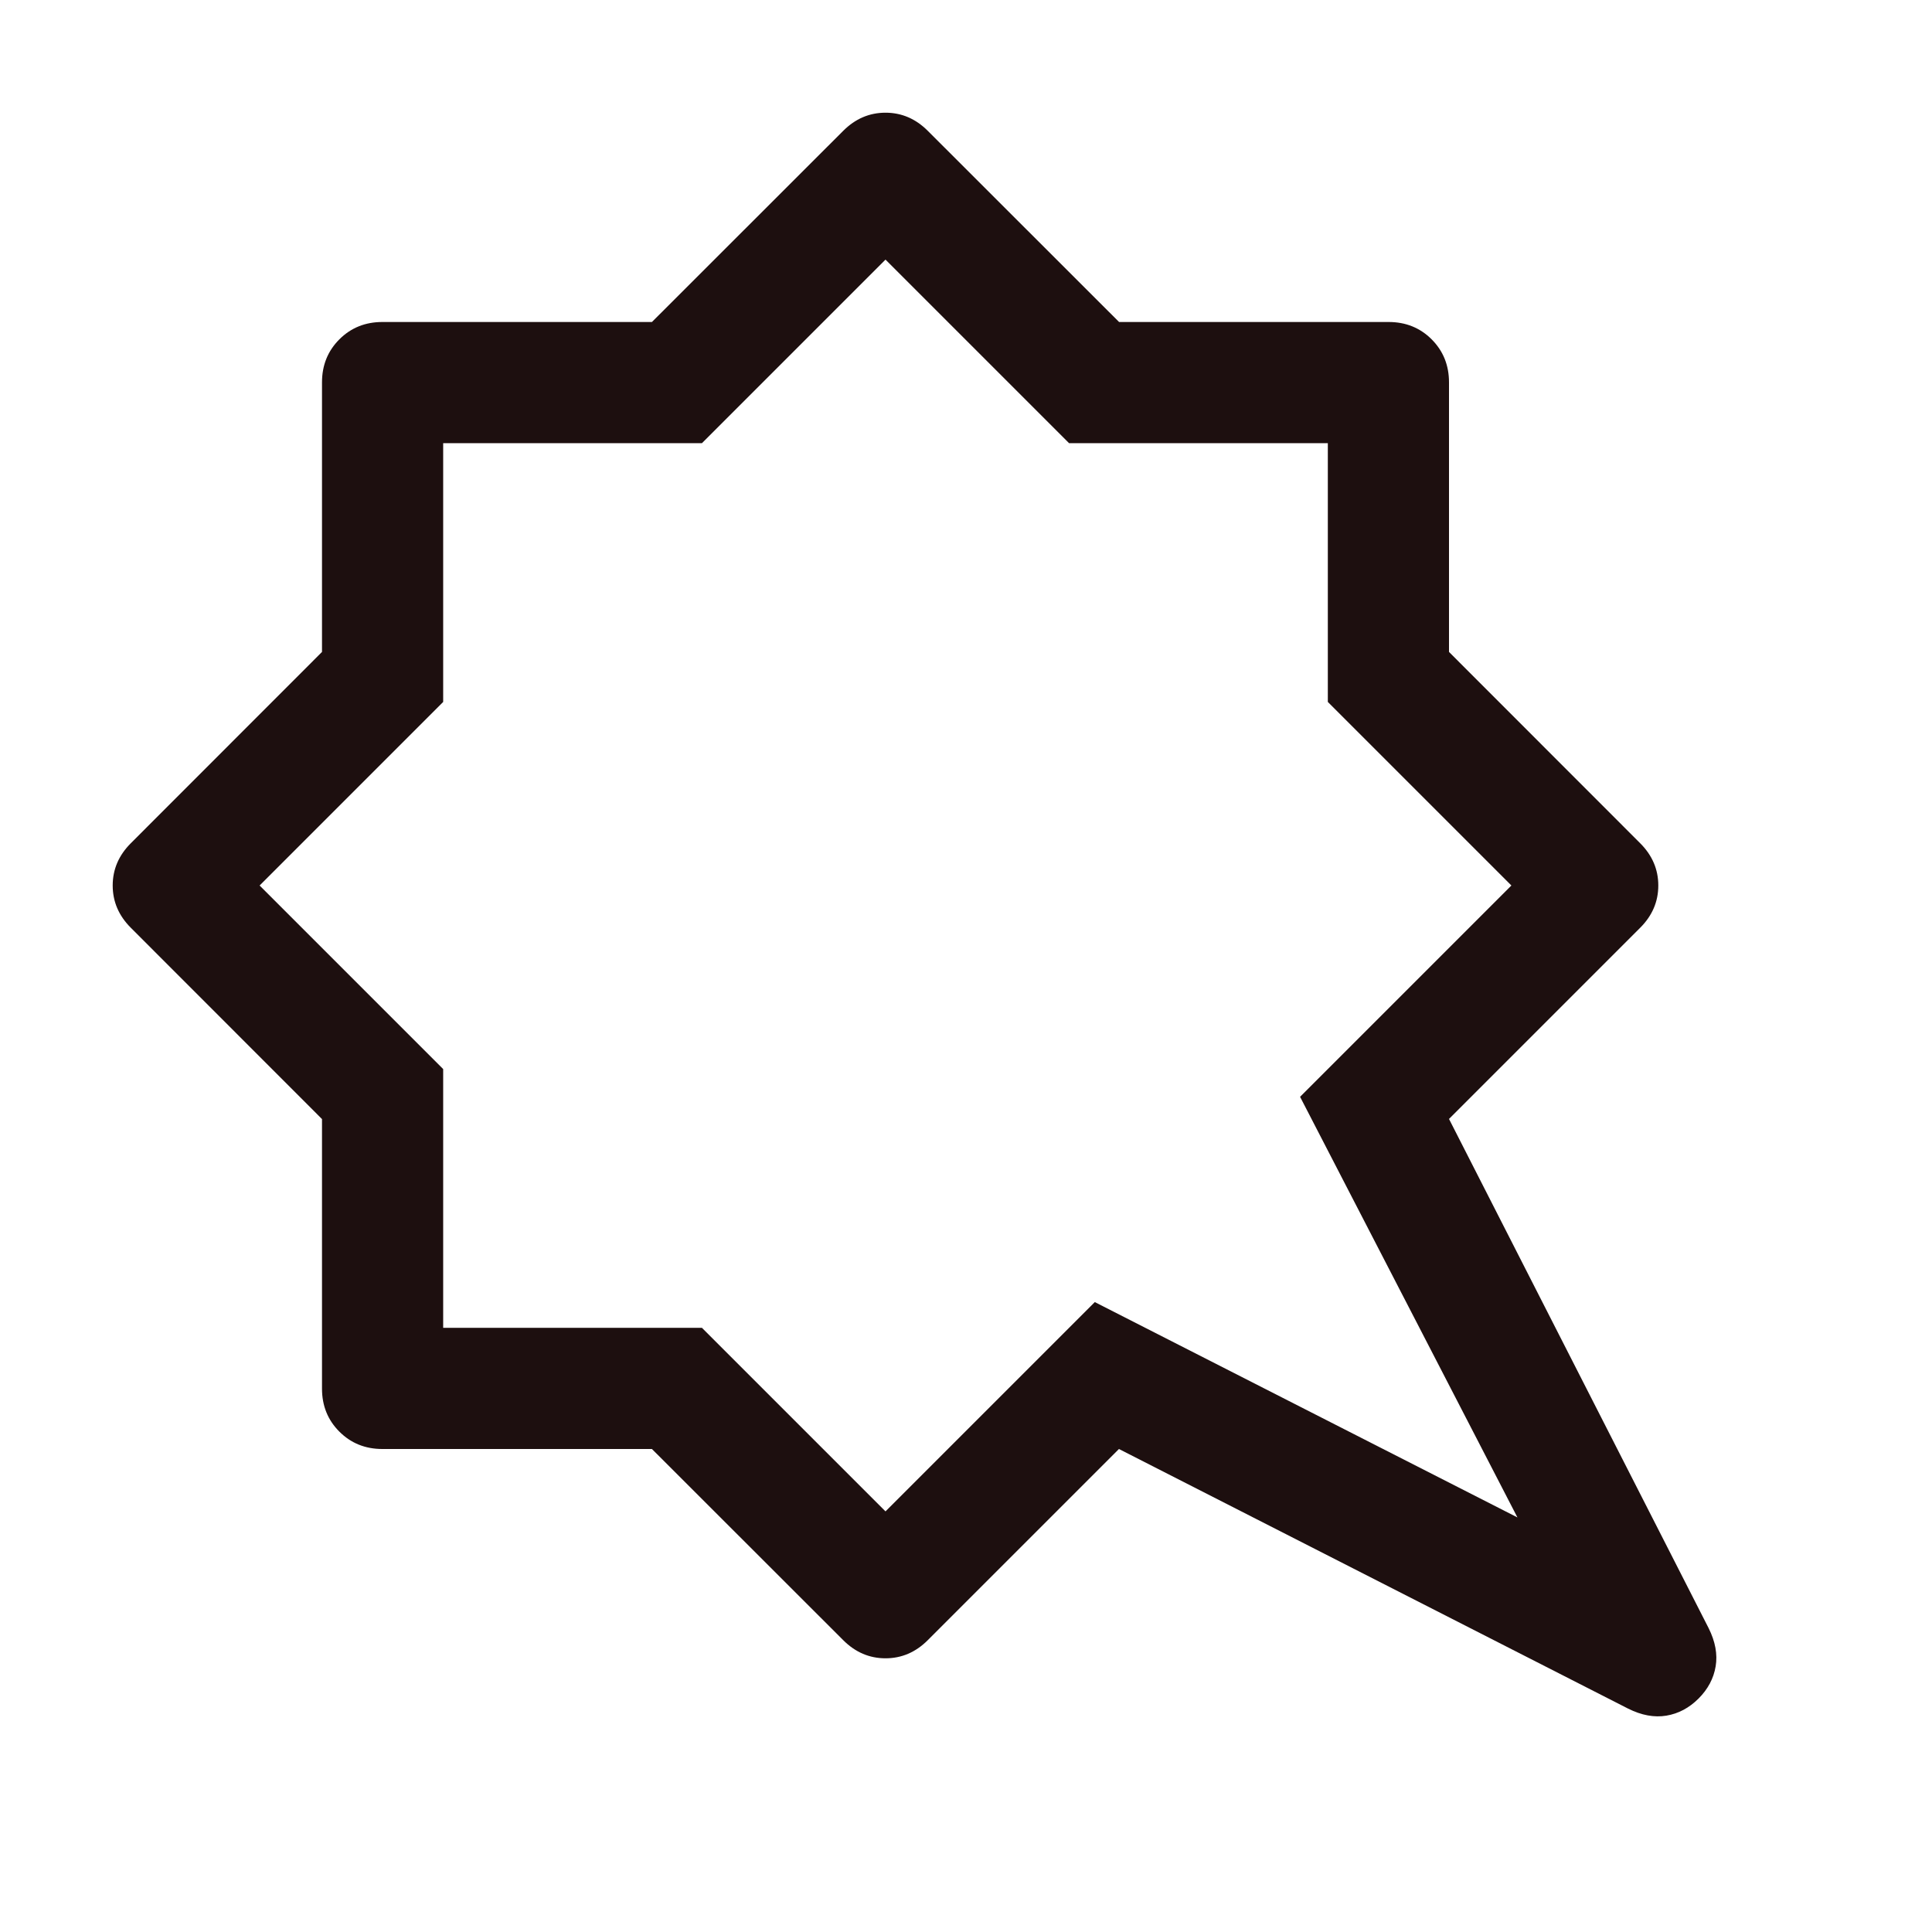
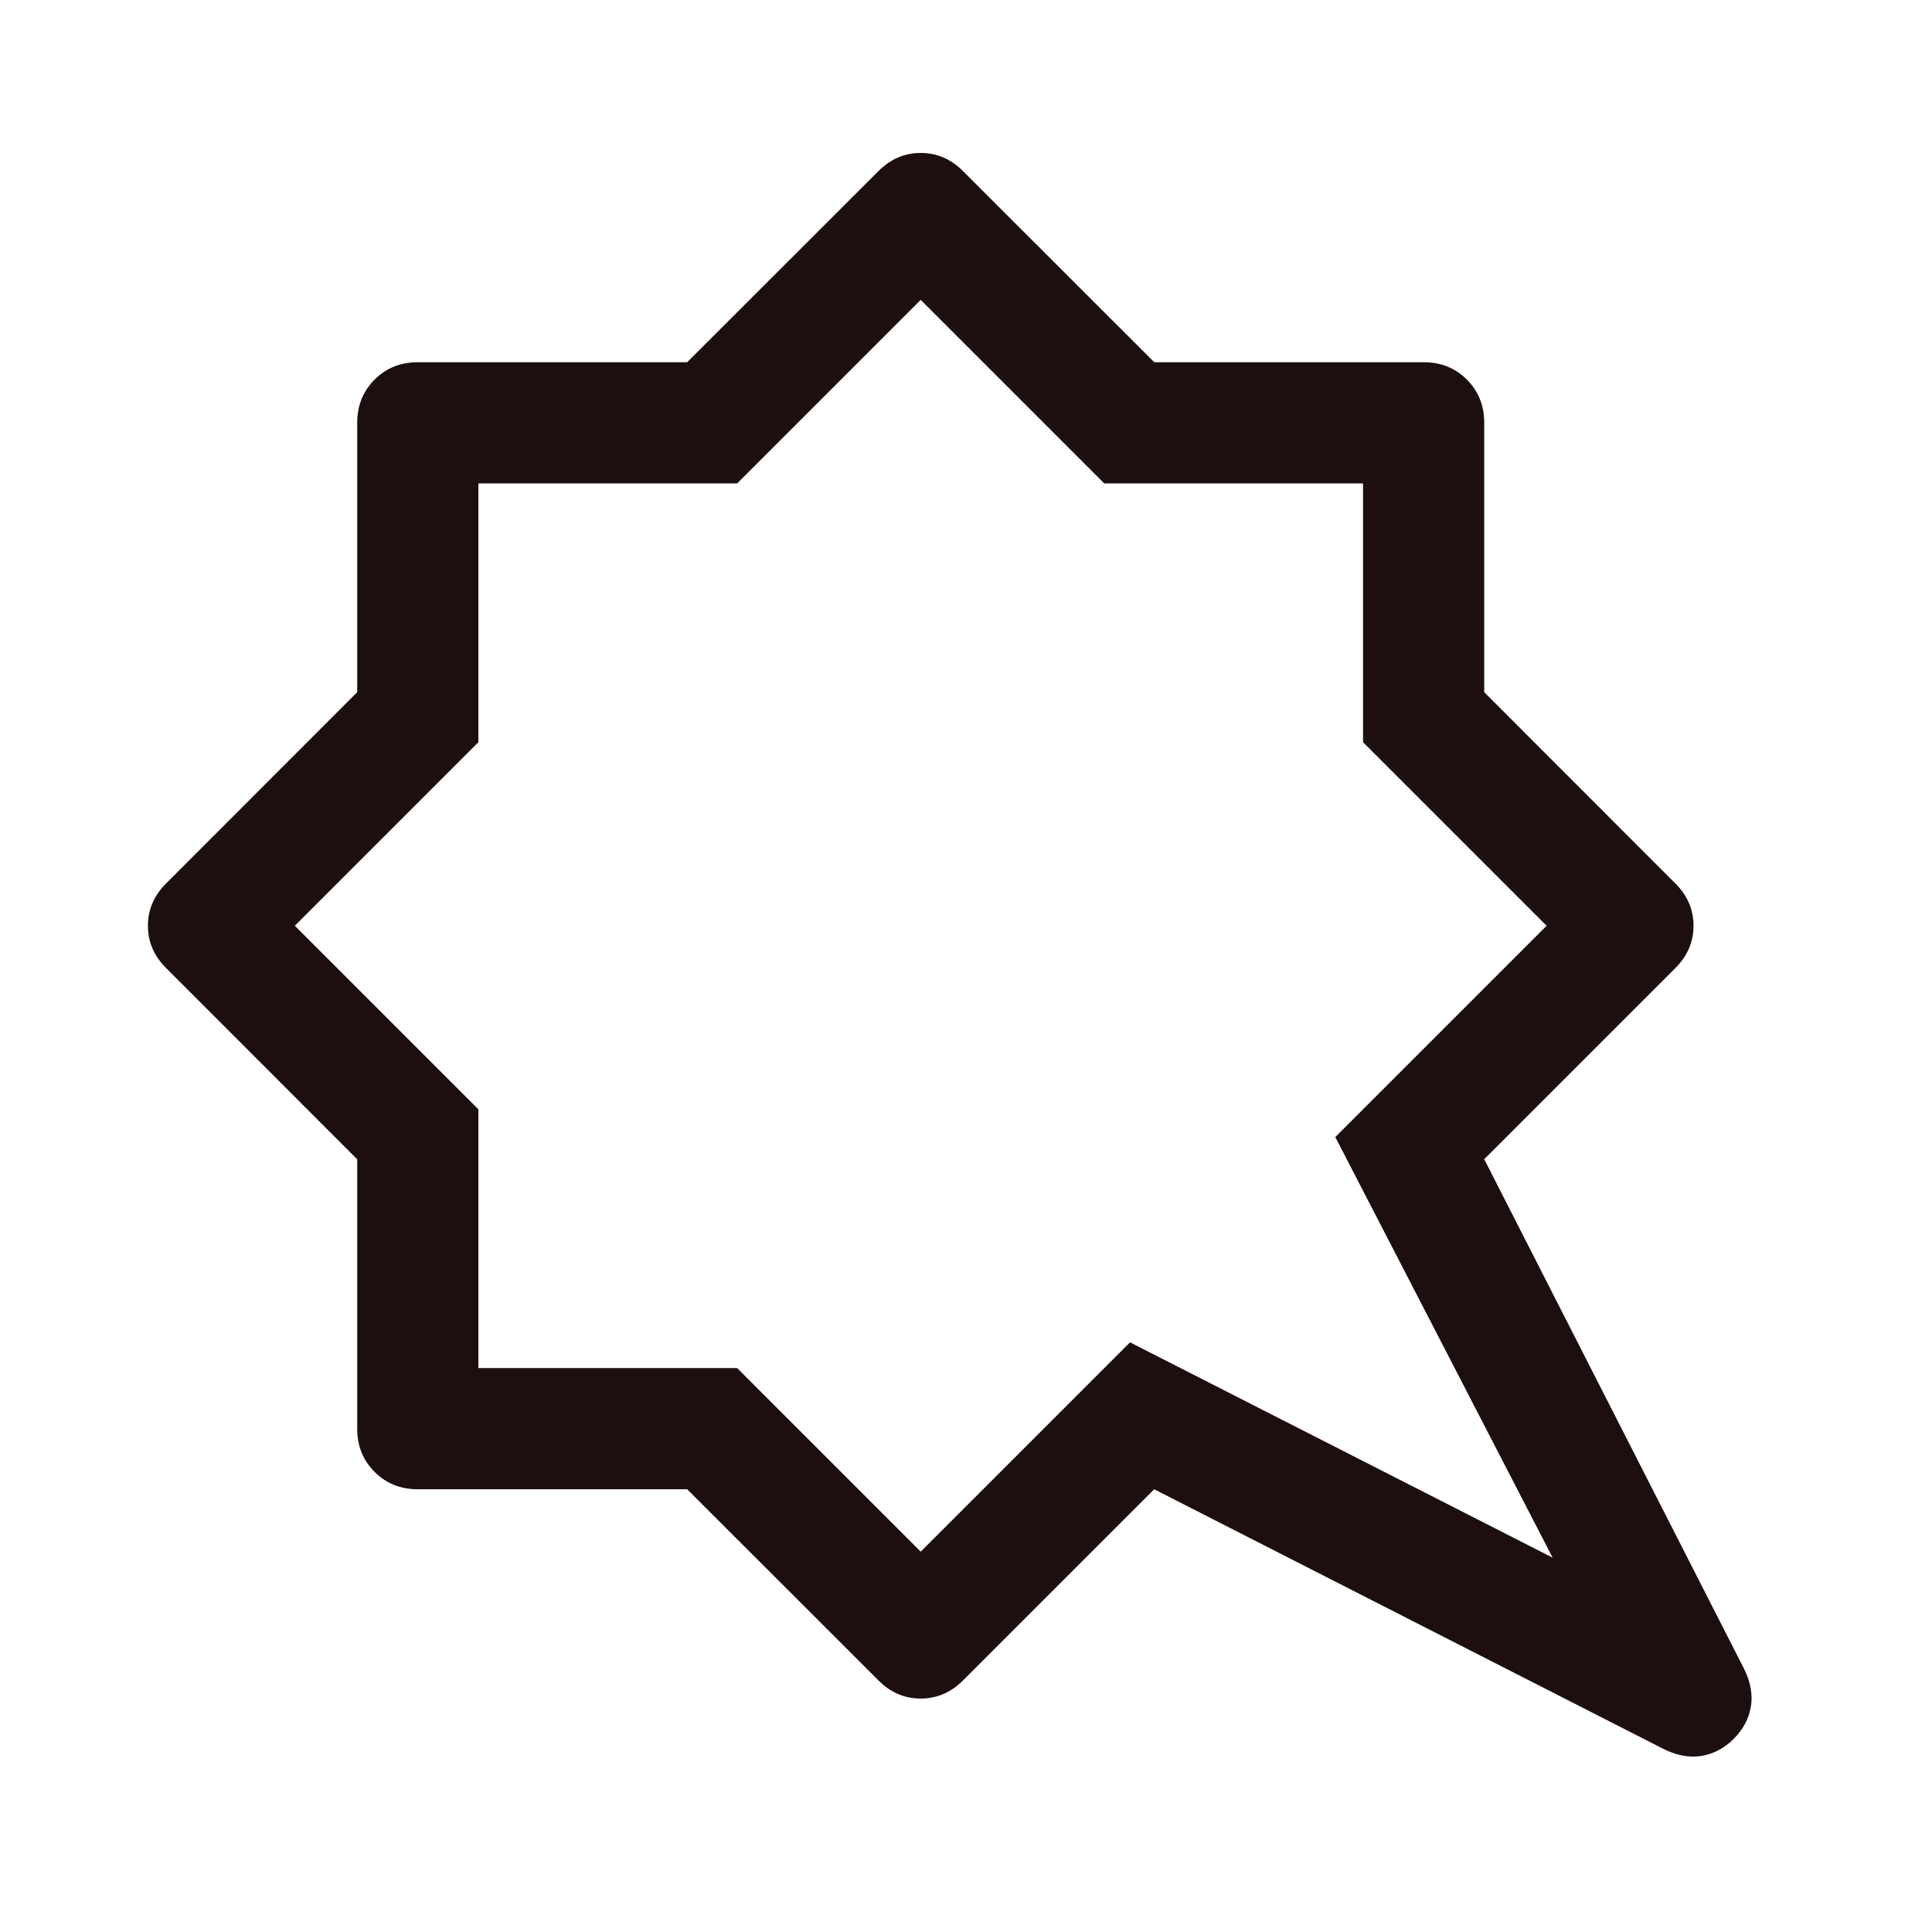
- <svg xmlns="http://www.w3.org/2000/svg" height="20px" viewBox="0 -960 960 960" width="20px" fill="#1d0f0f">
+ <svg xmlns="http://www.w3.org/2000/svg" height="20px" viewBox="0 -980 925 960" width="20px" fill="#1d0f0f">
  <path d="M754-206 646-415l105-105-91.21-91.21v-128.58H531.21L440-831l-91.21 91.21H220.21v128.58L129-520l91.21 91.21v128.58h128.58L440-209l104-104 210 107Zm90 90q-7 7-16 8.5t-19-3.5L556-240l-95 95q-9 9-21 9t-21-9l-95.06-95H190q-12.75 0-21.37-8.63Q160-257.25 160-270v-133.94L65-499q-9-9-9-21t9-21l95-95.06V-770q0-12.75 8.63-21.38Q177.25-800 190-800h133.94L419-895q9-9 21-9t21 9l95.06 95H690q12.75 0 21.38 8.62Q720-782.75 720-770v133.94L815-541q9 9 9 21t-9 21l-95 95 129 253q5 10 3.5 19t-8.5 16ZM441-518Z" />
</svg>
